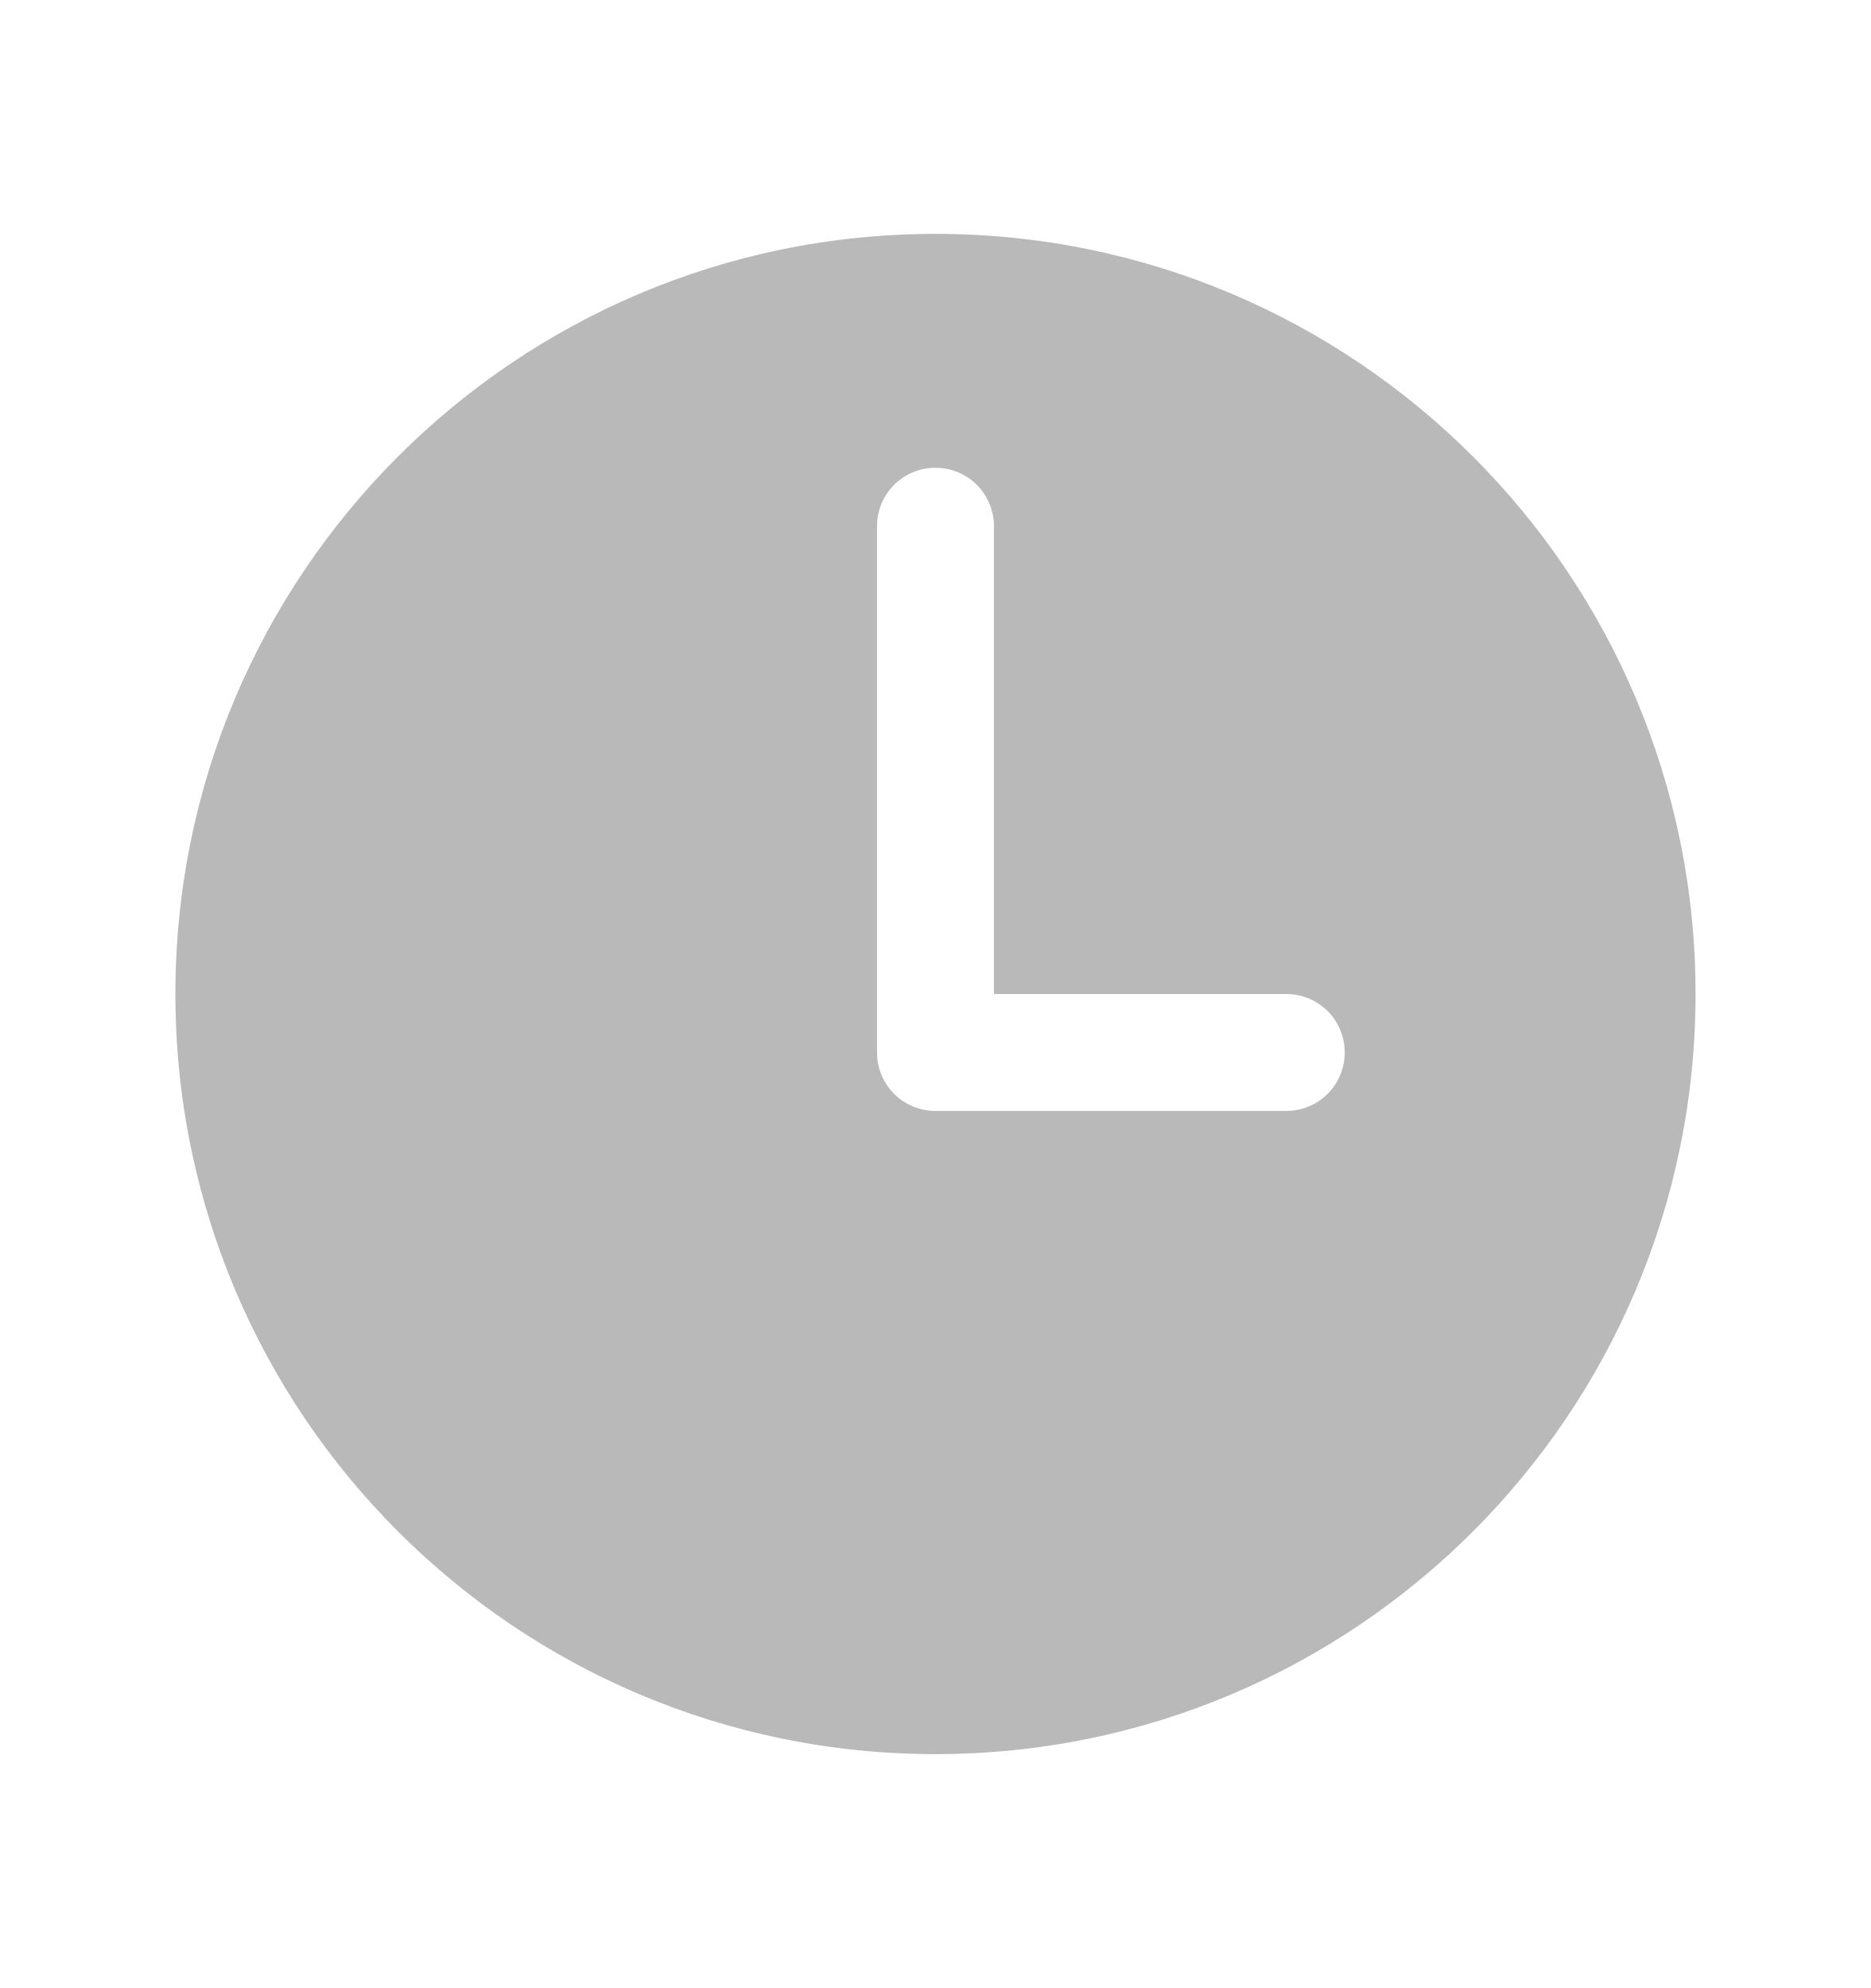
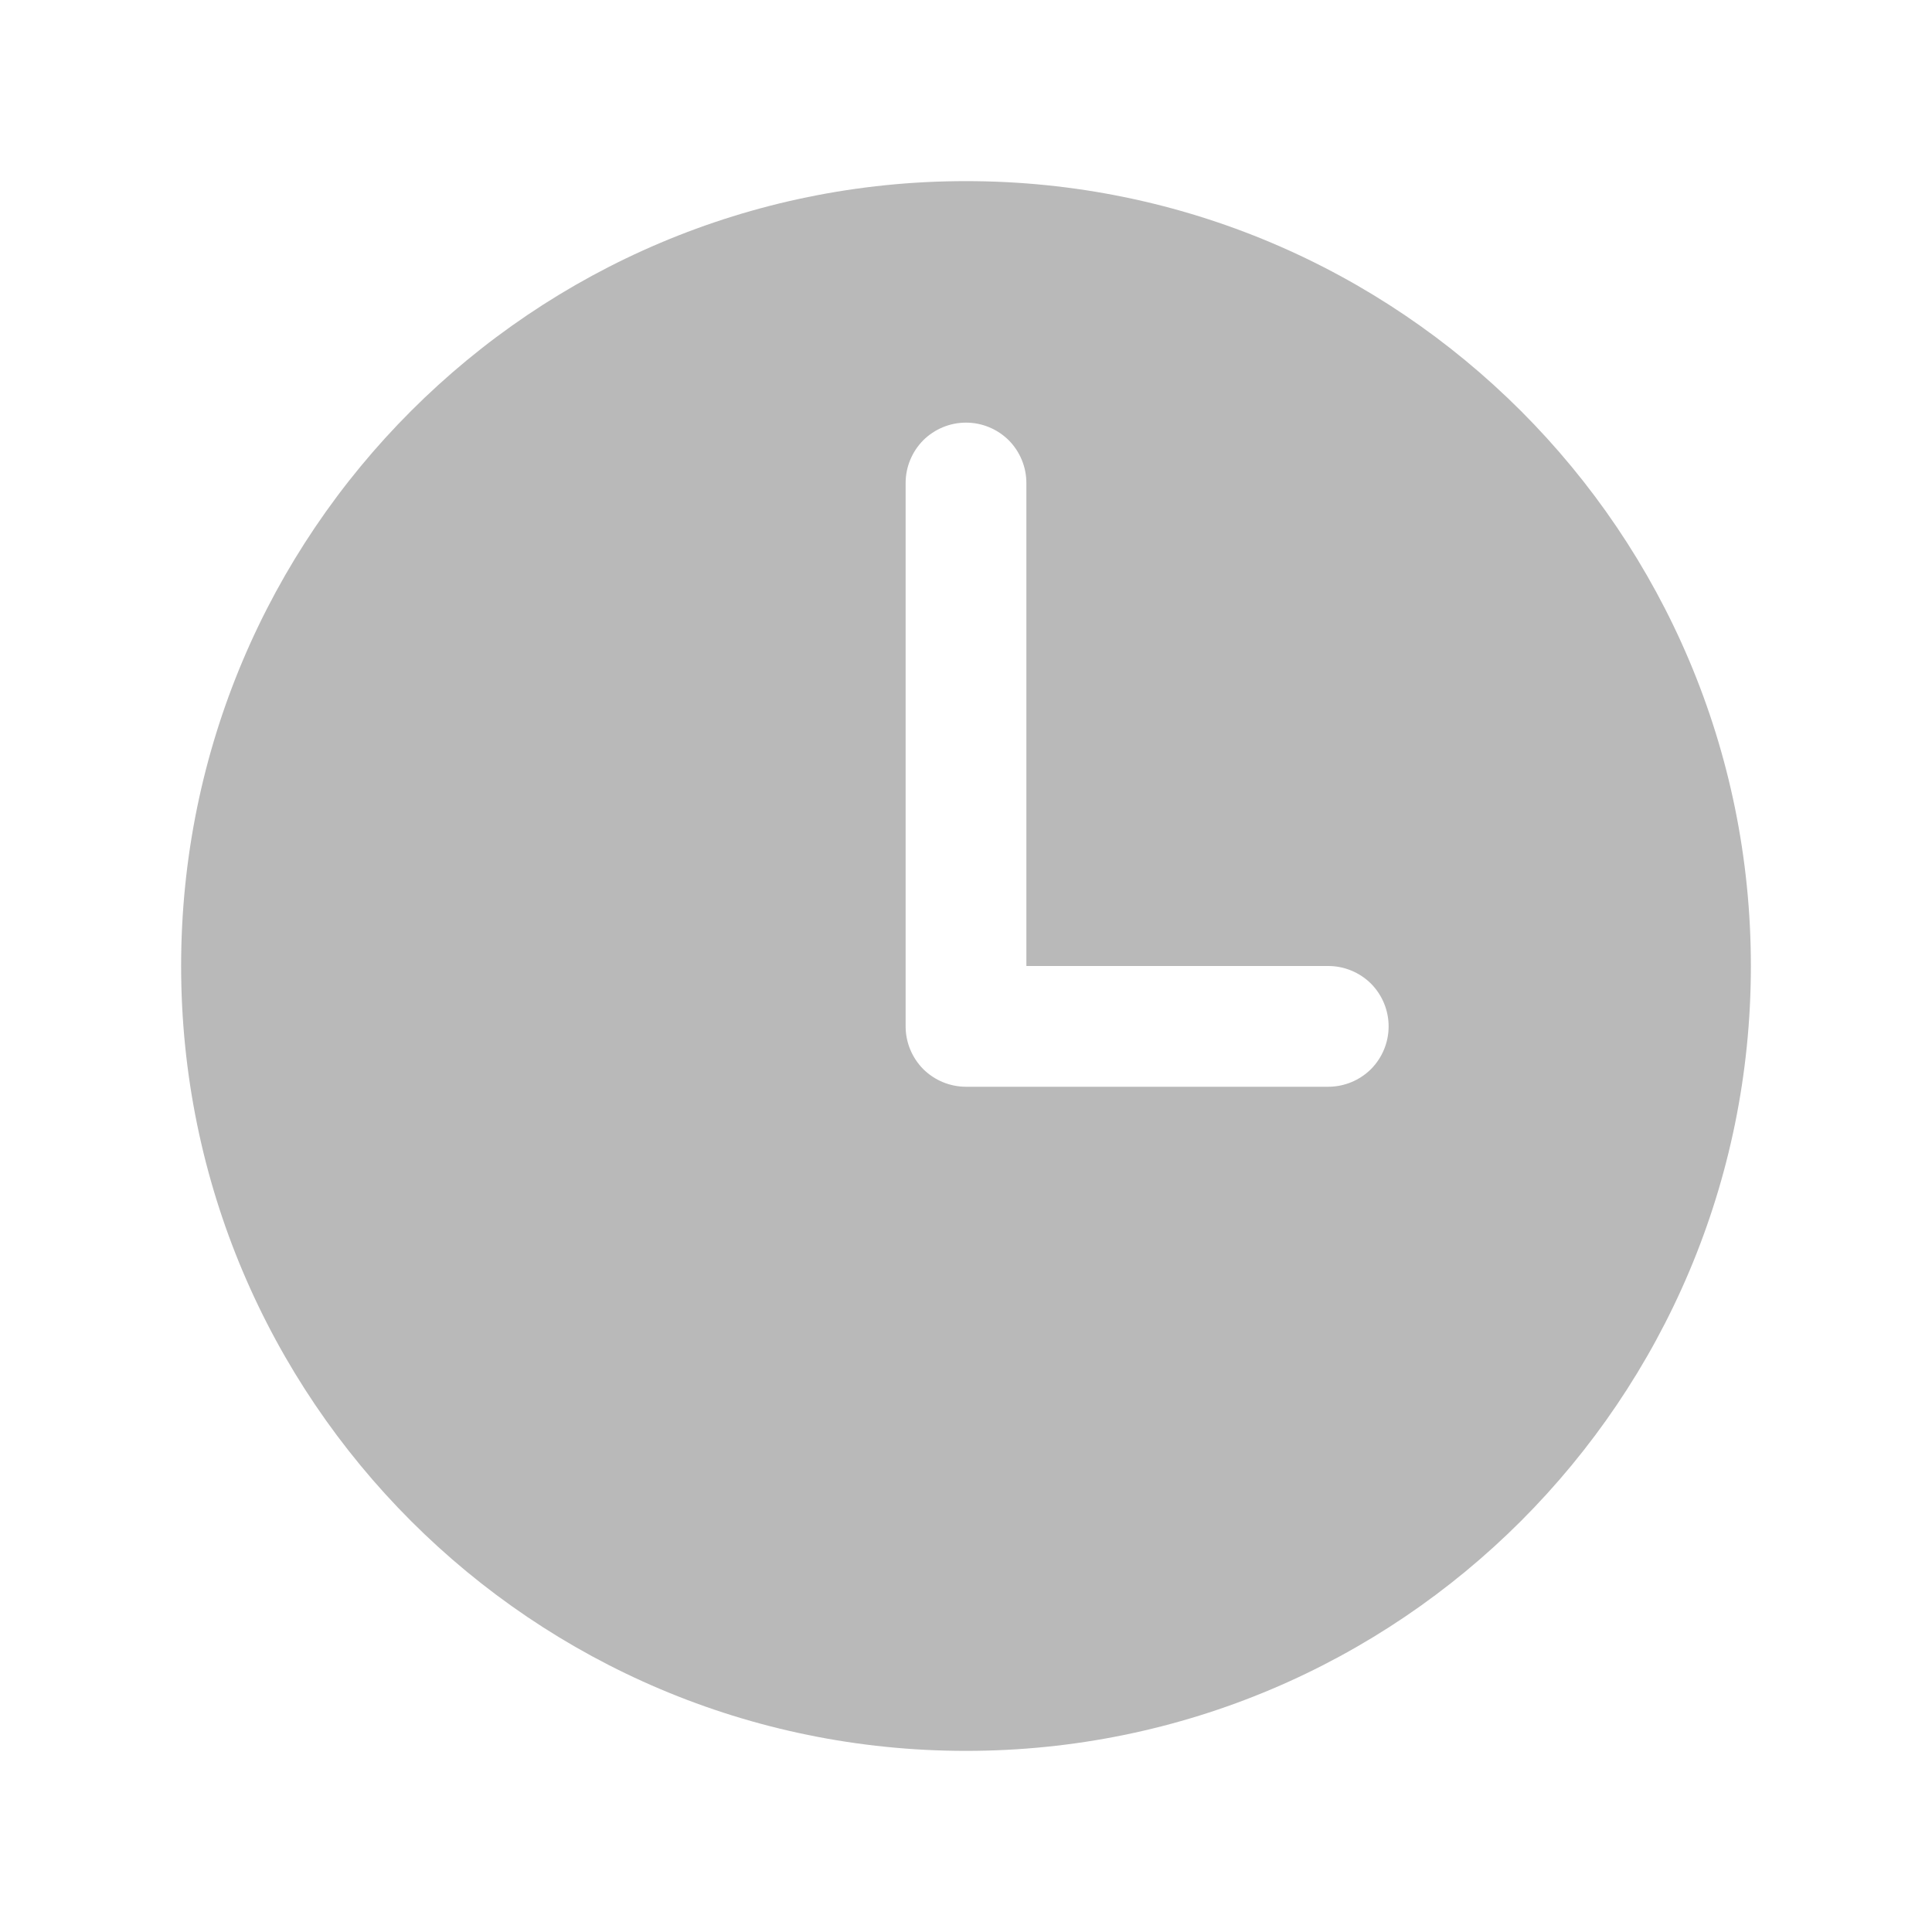
- <svg xmlns="http://www.w3.org/2000/svg" width="16" height="17" viewBox="0 0 16 17" fill="none">
-   <path d="M8 2C4.41 2 1.5 4.91 1.5 8.5C1.5 12.09 4.41 15 8 15C11.59 15 14.5 12.09 14.5 8.5C14.5 4.91 11.59 2 8 2ZM11 9.5H8C7.867 9.5 7.74 9.447 7.646 9.354C7.553 9.26 7.5 9.133 7.5 9V4.5C7.5 4.367 7.553 4.24 7.646 4.146C7.74 4.053 7.867 4 8 4C8.133 4 8.26 4.053 8.354 4.146C8.447 4.24 8.5 4.367 8.5 4.5V8.5H11C11.133 8.5 11.26 8.553 11.354 8.646C11.447 8.74 11.5 8.867 11.5 9C11.5 9.133 11.447 9.26 11.354 9.354C11.26 9.447 11.133 9.5 11 9.5Z" fill="#B9B9B9" />
+ <svg xmlns="http://www.w3.org/2000/svg" width="16" height="16" viewBox="0 0 16 16" fill="none">
+   <path d="M8 1.5C4.41 1.5 1.5 4.41 1.5 8C1.5 11.59 4.41 14.5 8 14.5C11.59 14.5 14.5 11.59 14.5 8C14.5 4.41 11.59 1.5 8 1.5ZM11 9H8C7.867 9 7.74 8.947 7.646 8.854C7.553 8.76 7.5 8.633 7.5 8.5V4C7.5 3.867 7.553 3.74 7.646 3.646C7.74 3.553 7.867 3.5 8 3.5C8.133 3.5 8.26 3.553 8.354 3.646C8.447 3.74 8.5 3.867 8.5 4V8H11C11.133 8 11.26 8.053 11.354 8.146C11.447 8.24 11.5 8.367 11.5 8.5C11.5 8.633 11.447 8.76 11.354 8.854C11.26 8.947 11.133 9 11 9Z" fill="#B9B9B9" />
</svg>
